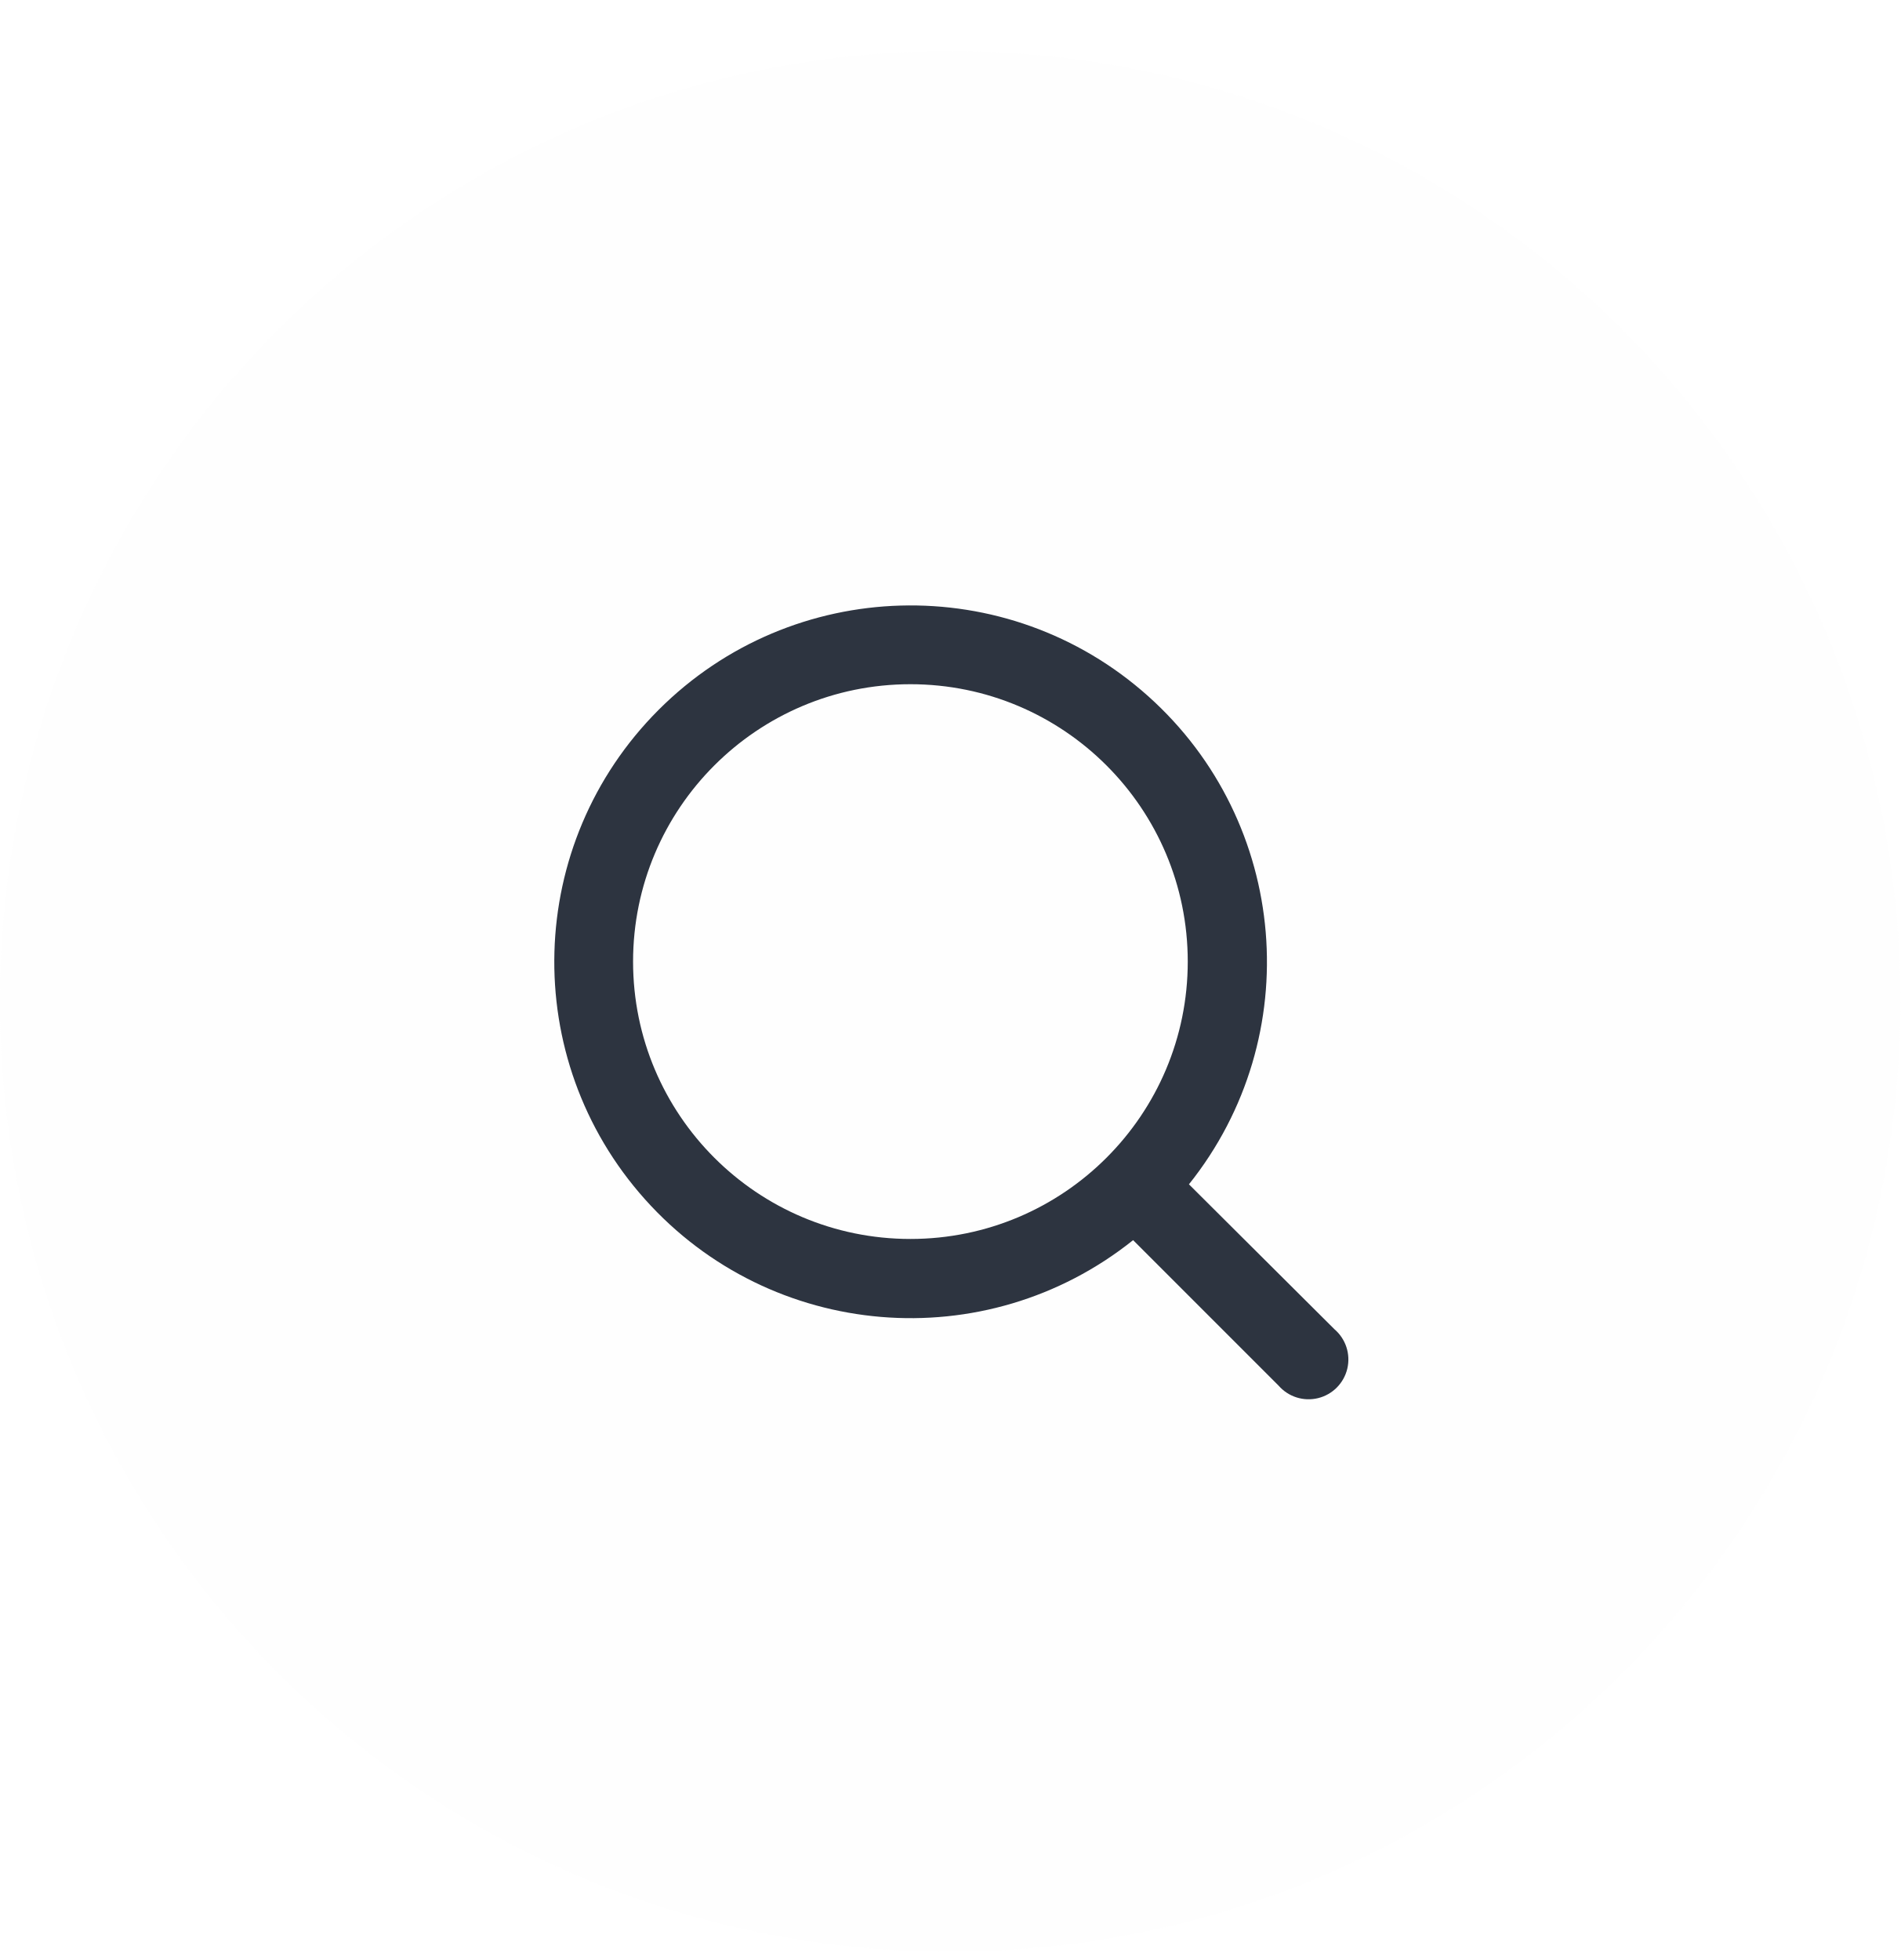
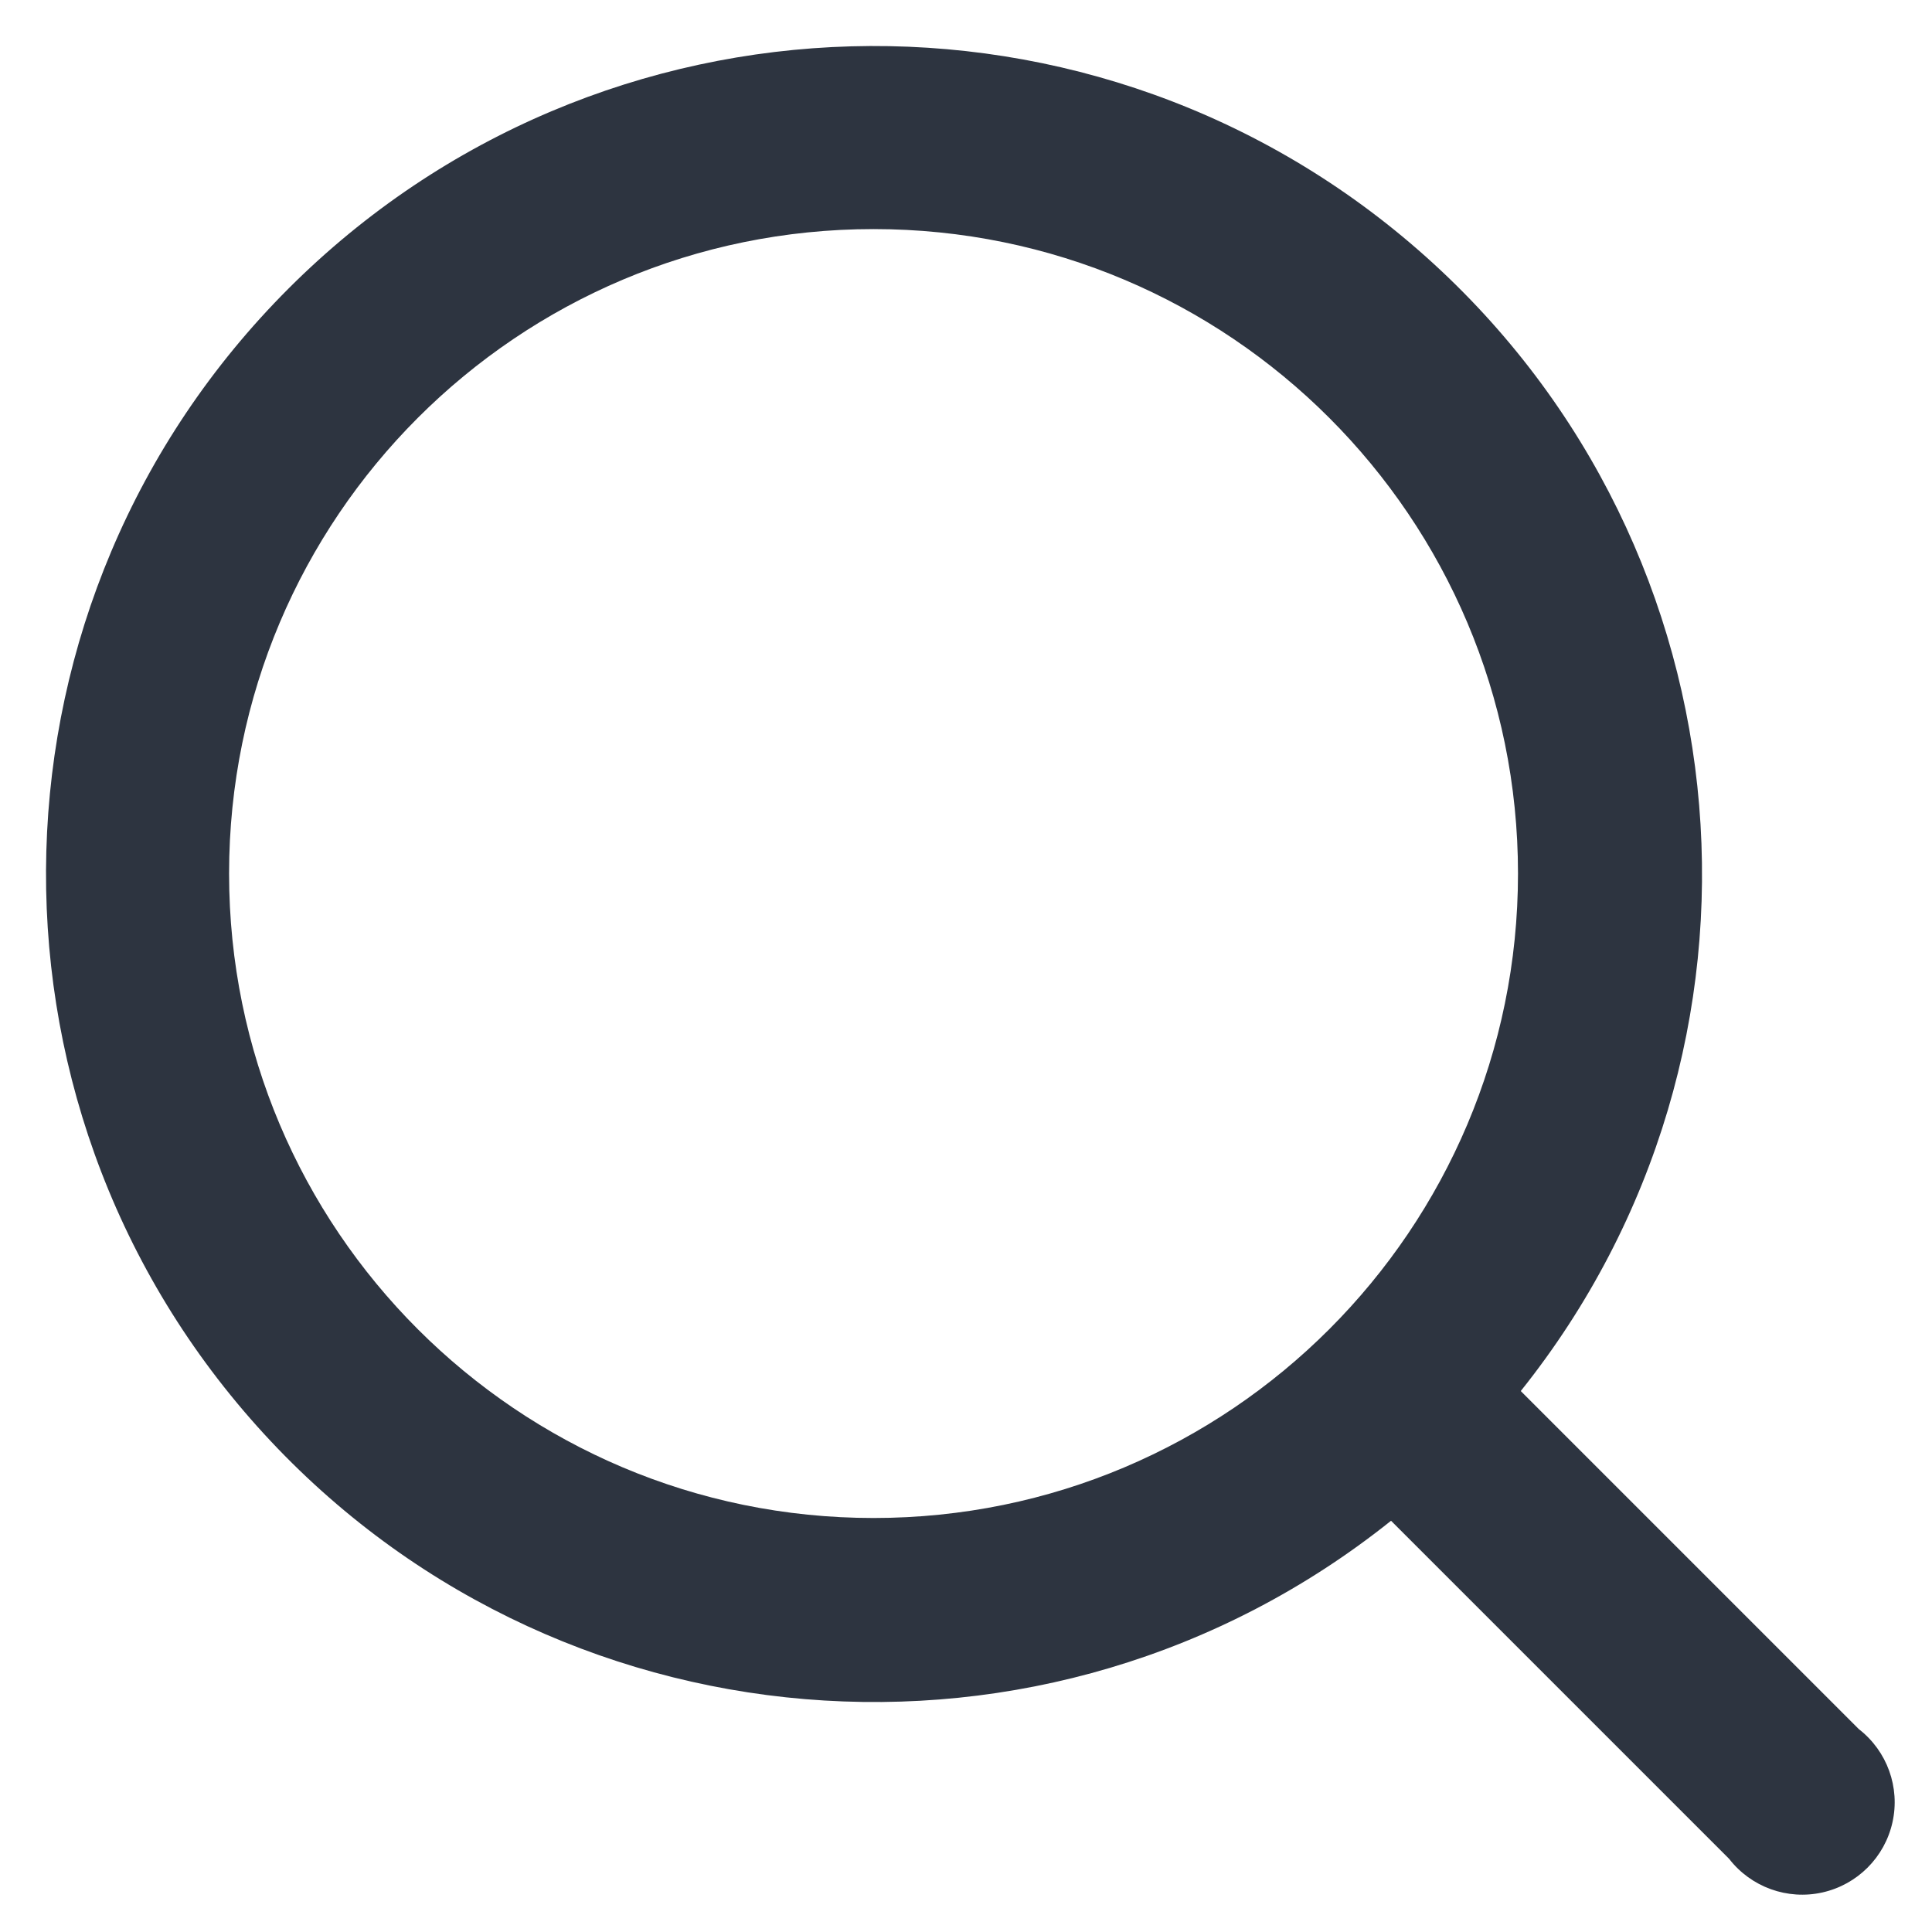
- <svg xmlns="http://www.w3.org/2000/svg" width="32" height="33" fill="none">
-   <path d="M0 16.86a16 16 0 1 1 32 0 16 16 0 0 1-32 0Z" fill="#FCFCFC" fill-opacity=".3" />
-   <path fill-rule="evenodd" clip-rule="evenodd" d="M10.66 16.19a4.67 4.67 0 1 1 9.34 0 4.67 4.67 0 0 1-9.34 0Zm8.42 4.69a6 6 0 1 1 .94-.94l2.45 2.44a.67.67 0 1 1-.94.95l-2.45-2.45Z" fill="#2D3440" />
+ <svg xmlns="http://www.w3.org/2000/svg" width="14" height="14" fill="none">
+   <path fill-rule="evenodd" clip-rule="evenodd" d="M1.66 6.33a4.67 4.67 0 1 1 9.34 0 4.67 4.67 0 0 1-9.34 0Zm8.42 4.69a6 6 0 1 1 .94-.94l2.45 2.45a.67.67 0 1 1-.94.94l-2.45-2.45Z" fill="#2D3440" />
</svg>
